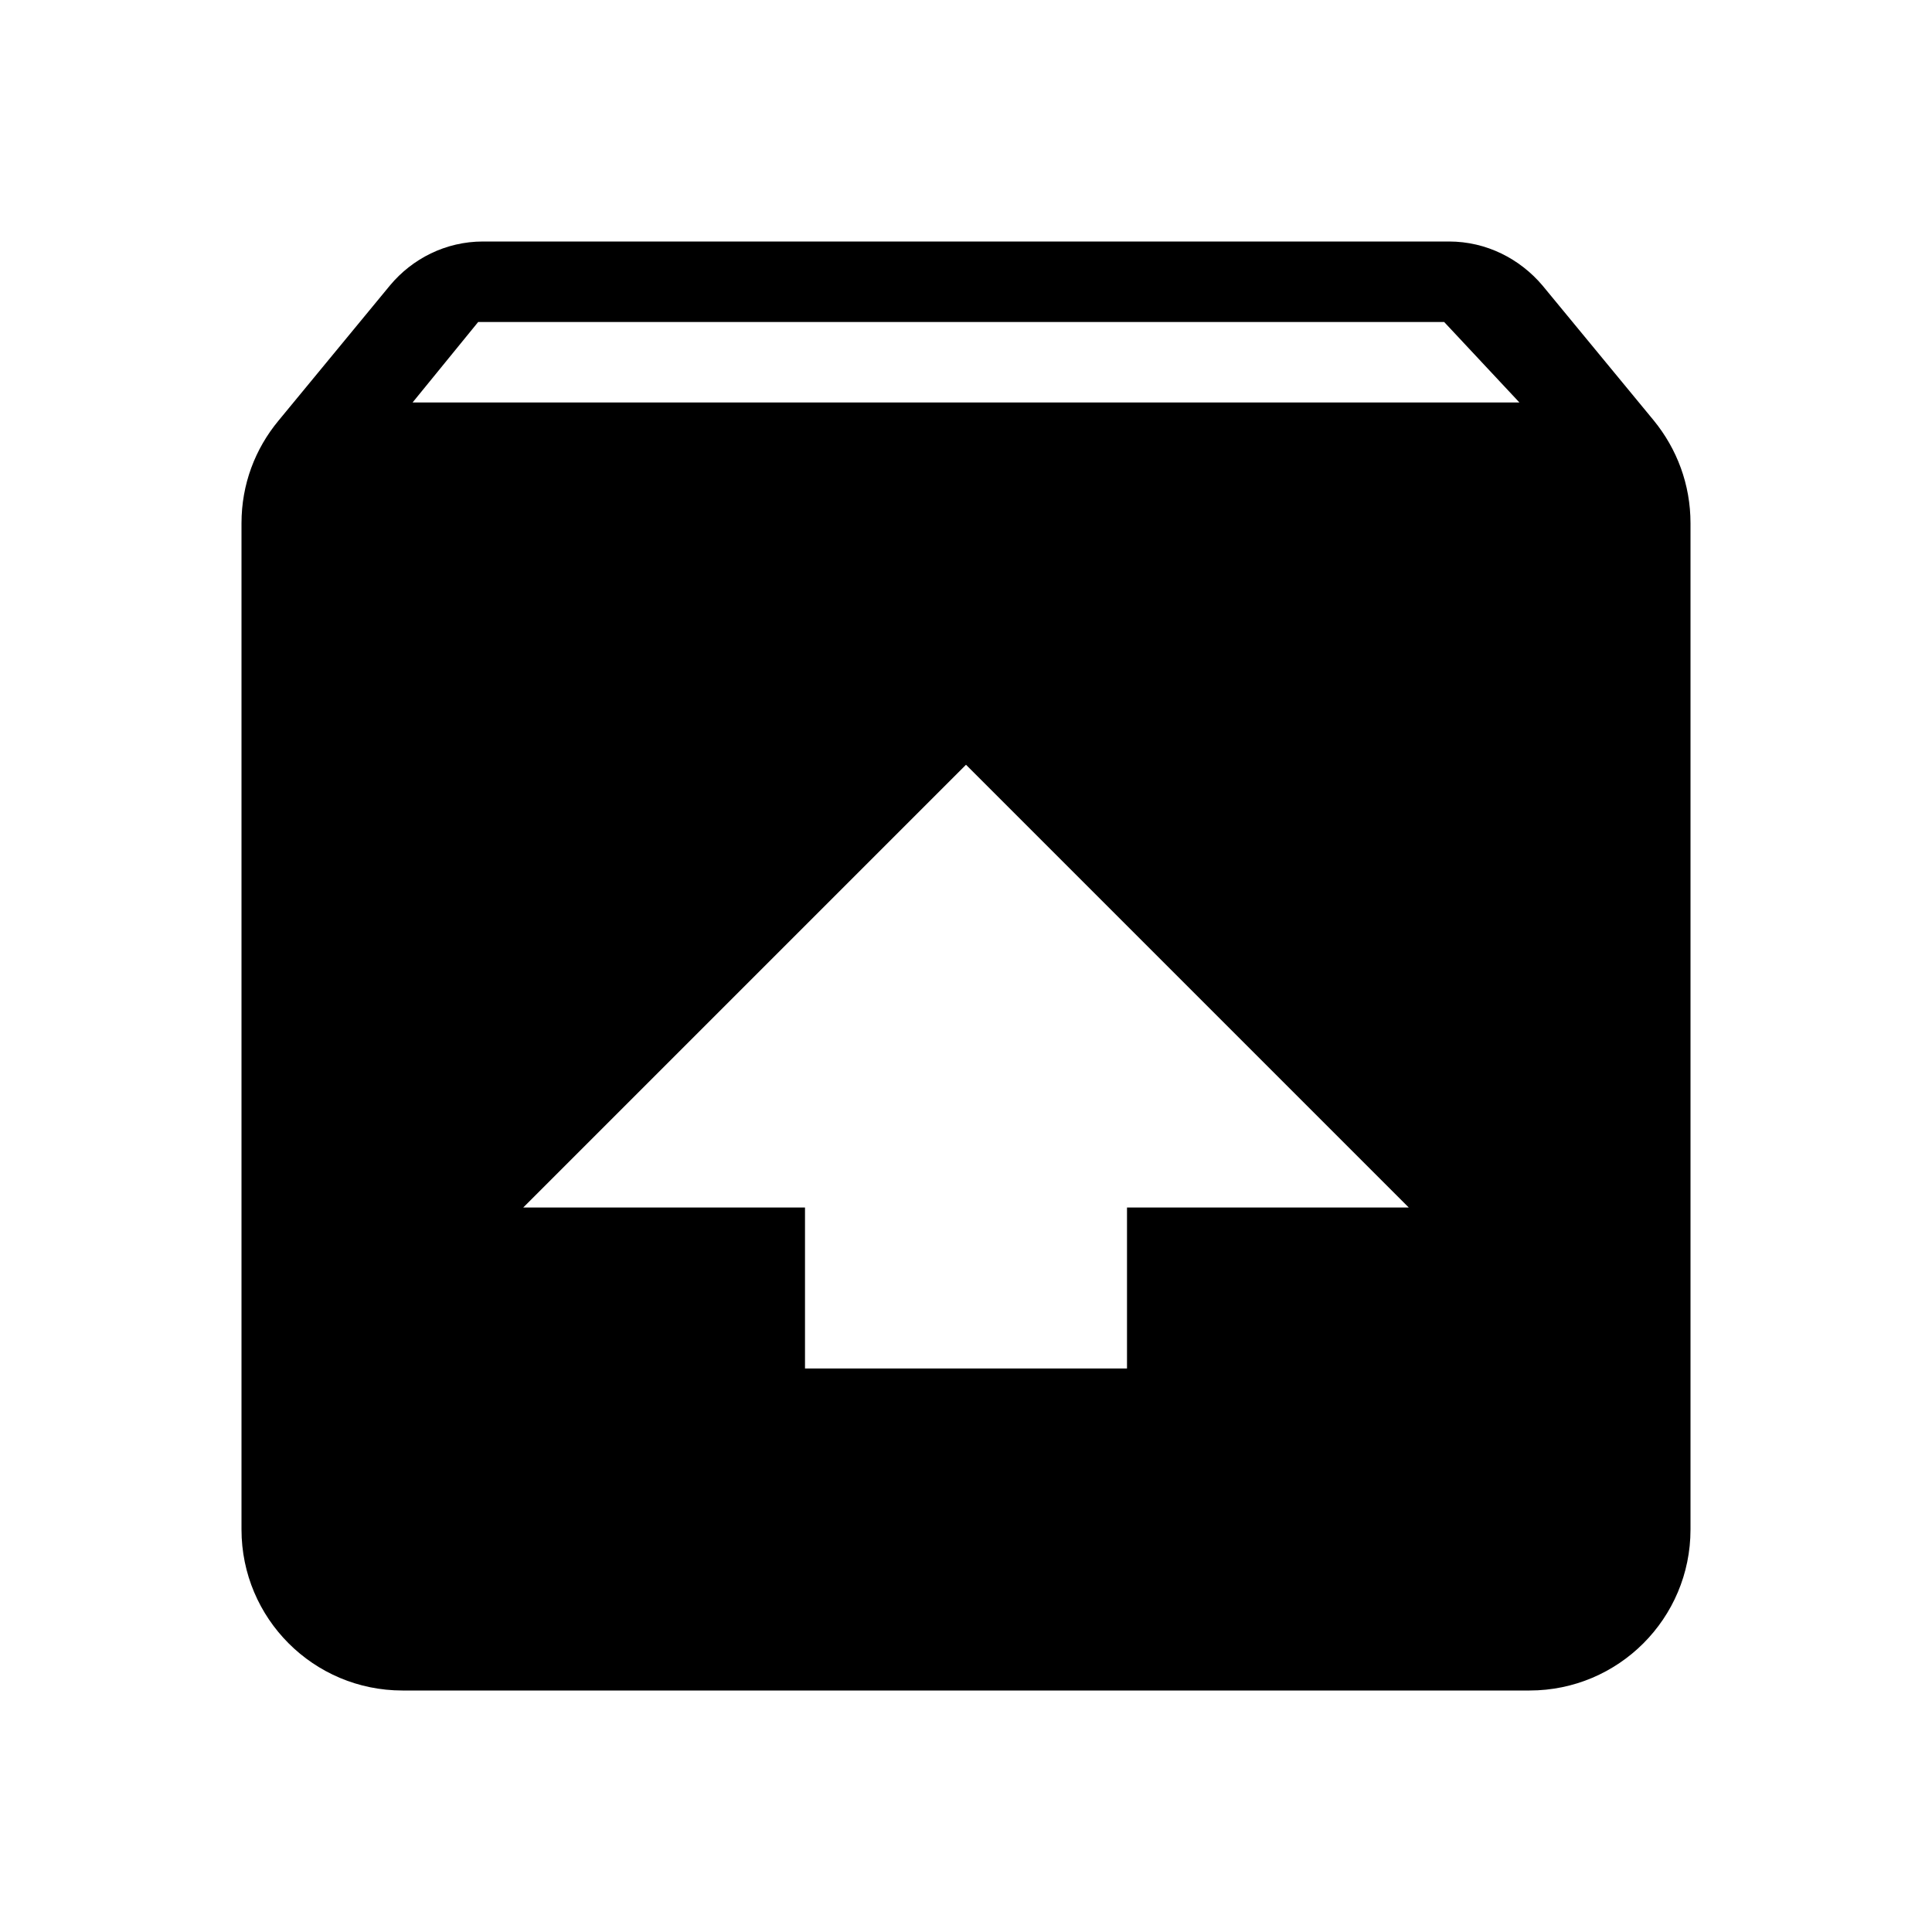
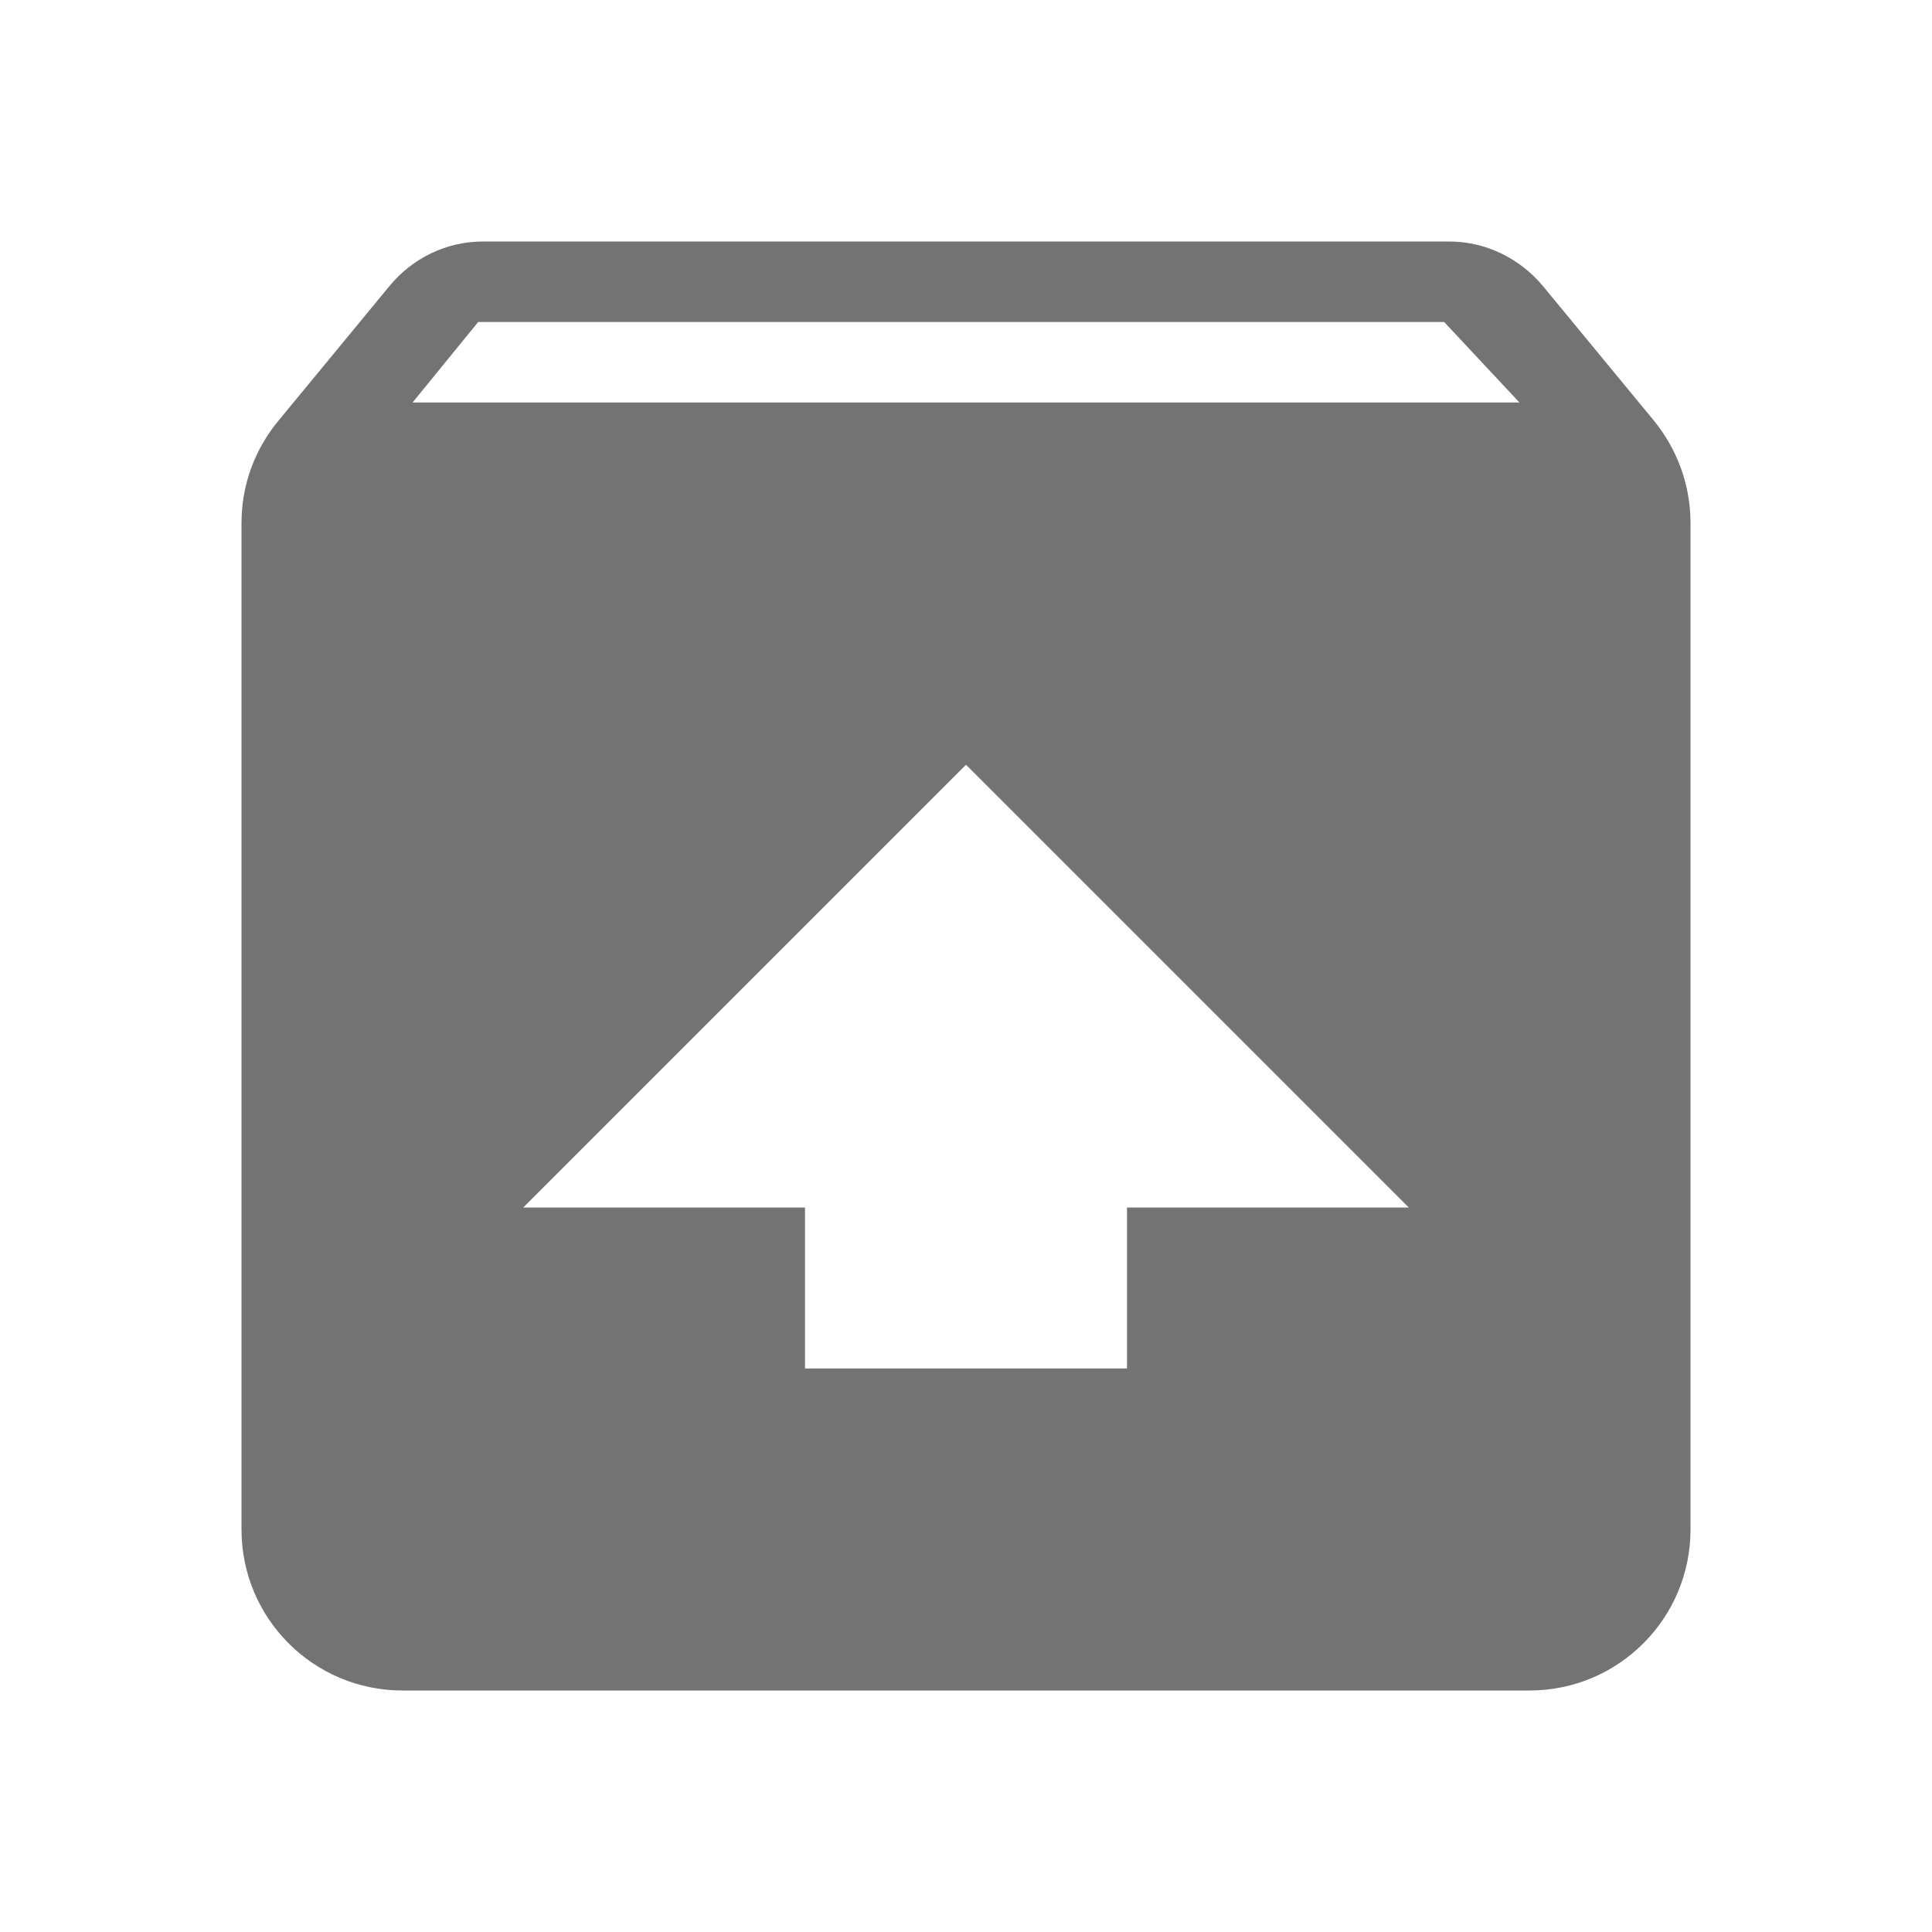
- <svg xmlns="http://www.w3.org/2000/svg" xmlns:xlink="http://www.w3.org/1999/xlink" height="18px" width="18px" viewBox="0 0 48 48" fill="#000000">
+ <svg xmlns="http://www.w3.org/2000/svg" xmlns:xlink="http://www.w3.org/1999/xlink" height="18px" width="18px" viewBox="0 0 48 48" fill="#737373">
  <defs>
    <path id="a" d="m0 0h48v48h-48v-48z" />
  </defs>
  <clipPath id="b">
    <use overflow="visible" xlink:href="#a" />
  </clipPath>
  <path d="m41.09 10.45l-2.77-3.36c-0.56-0.66-1.39-1.09-2.32-1.09h-24c-0.93 0-1.76 0.43-2.31 1.09l-2.77 3.36c-0.58 0.7-0.92 1.58-0.92 2.55v25c0 2.21 1.79 4 4 4h28c2.21 0 4-1.79 4-4v-25c0-0.97-0.34-1.85-0.91-2.55zm-17.09 8.55l11 11h-7v4h-8v-4h-7l11-11zm-13.75-9l1.63-2h24l1.87 2h-27.5z" clip-path="url(#b)" />
</svg>
